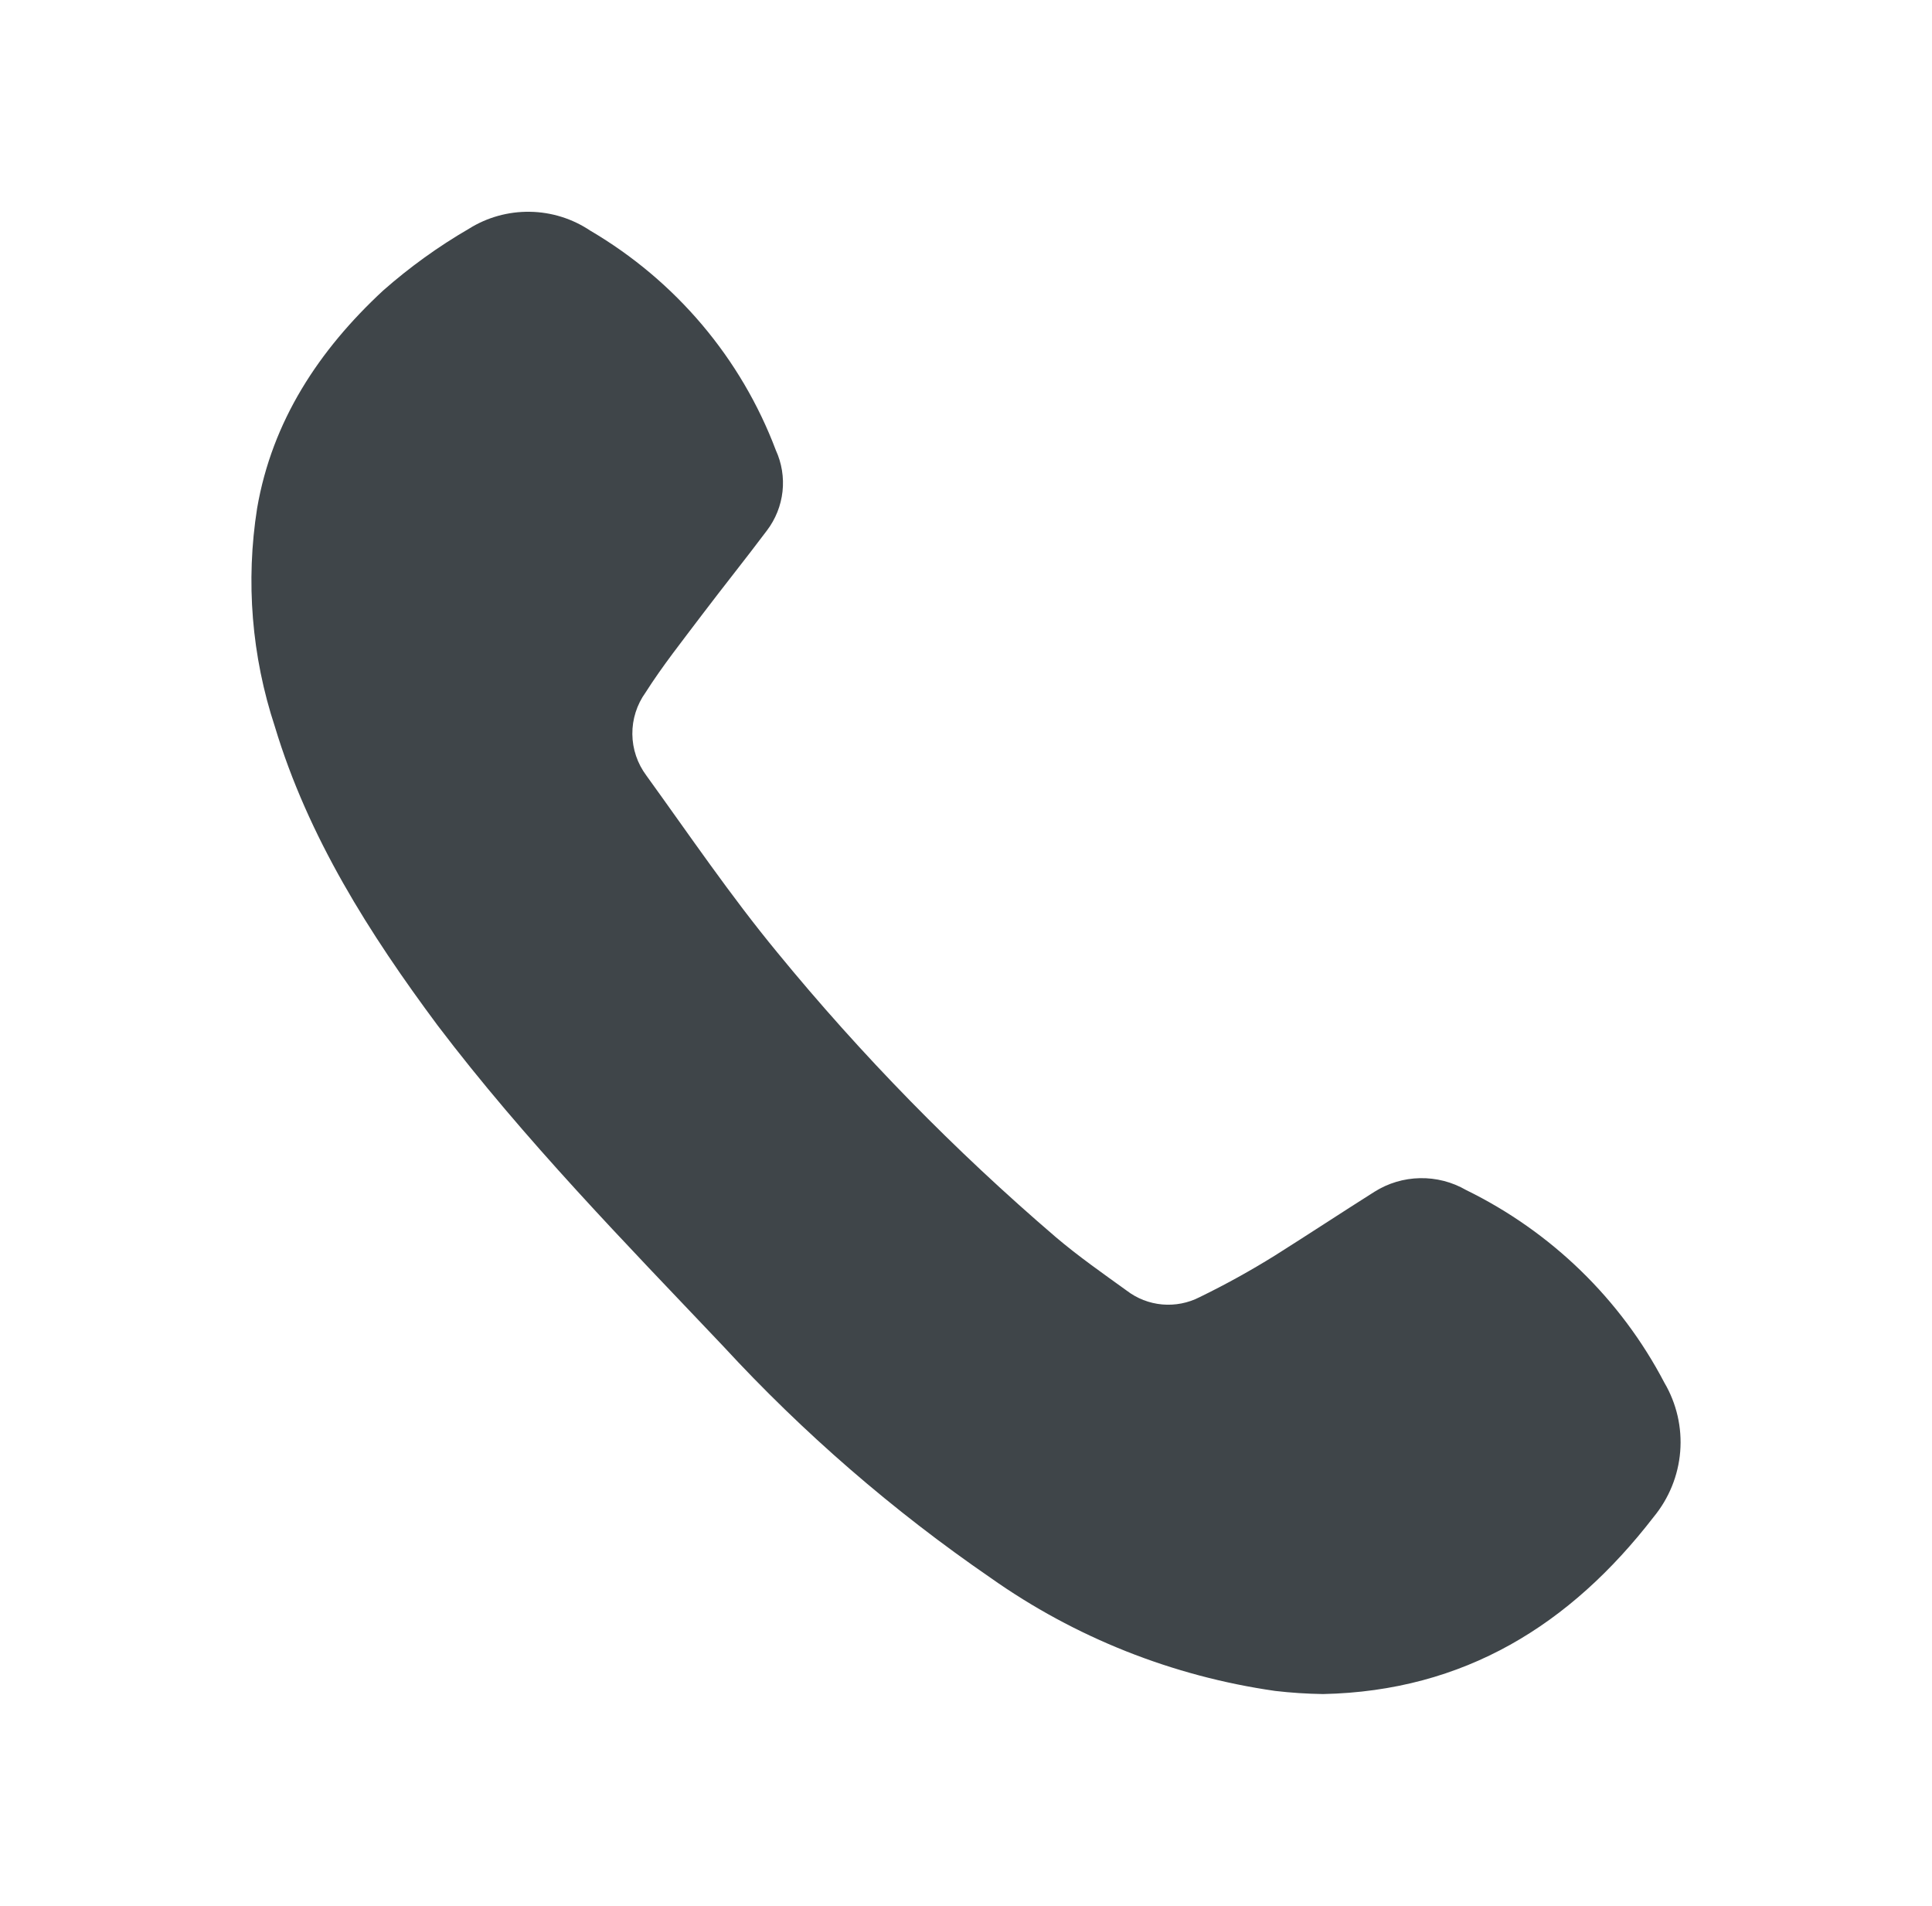
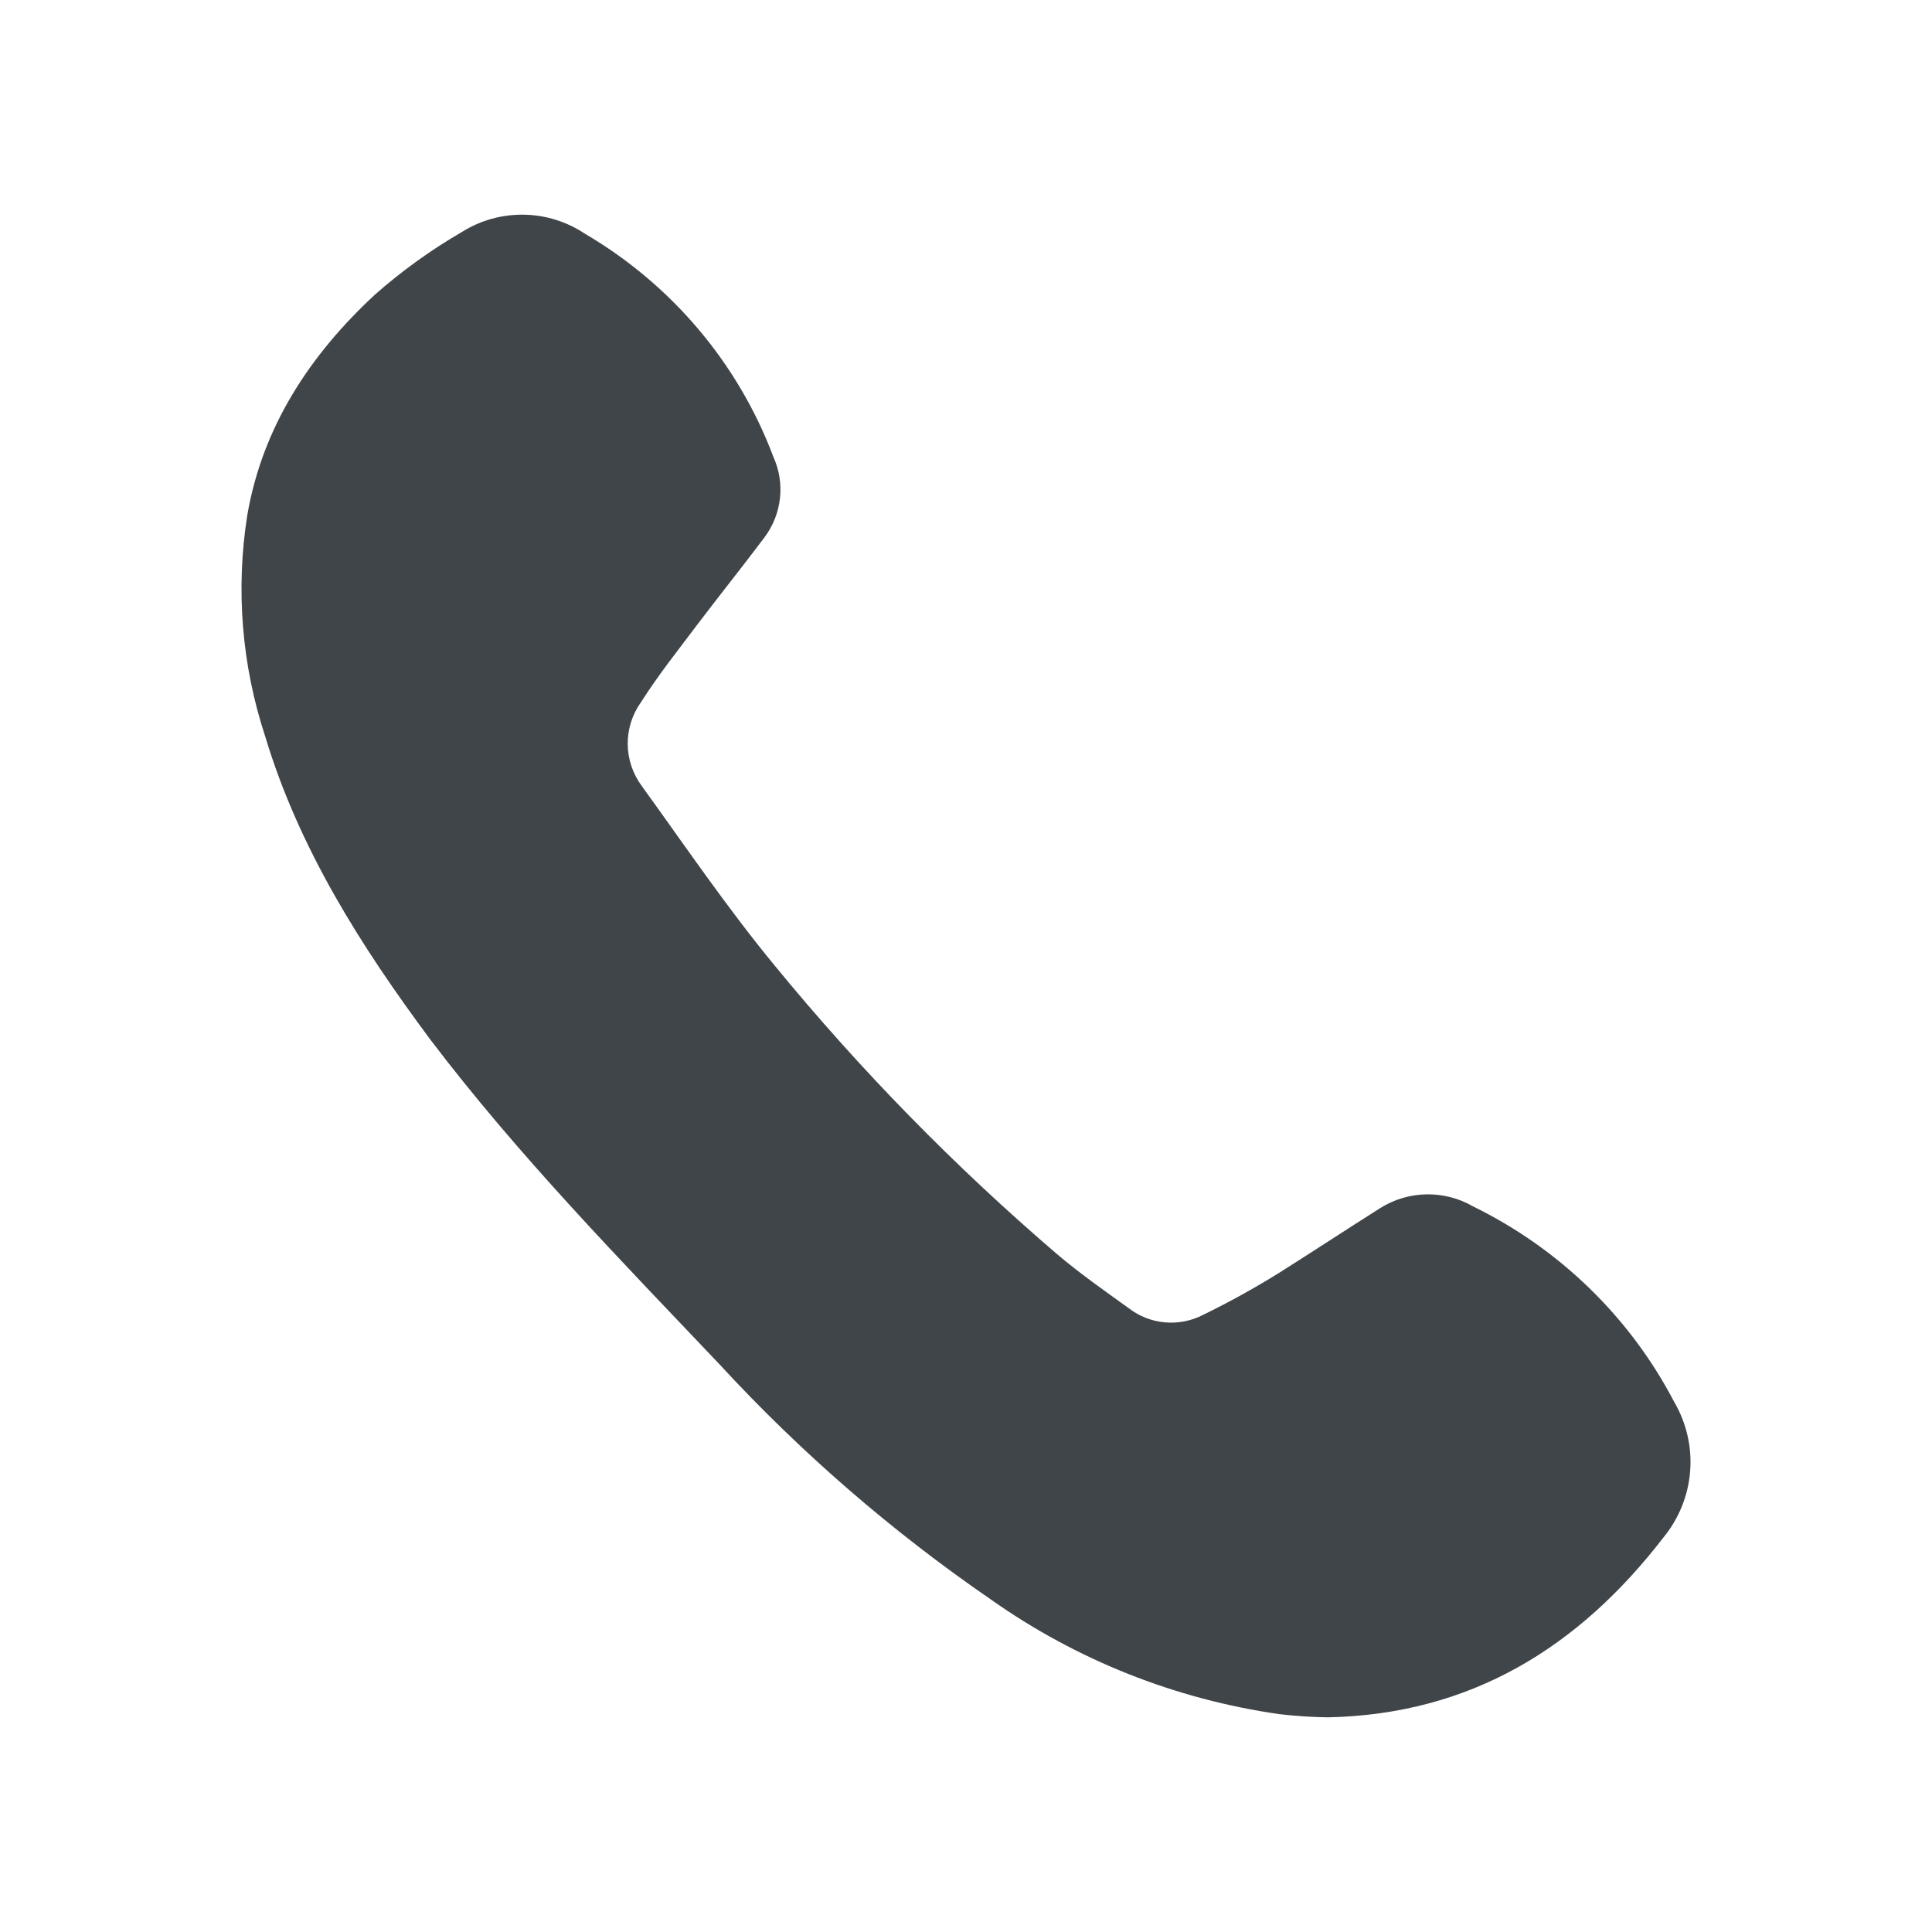
- <svg xmlns="http://www.w3.org/2000/svg" width="73" height="72" viewBox="0 0 73 72" fill="none">
-   <path d="M48.181 63.882C44.302 63.327 40.616 61.862 37.43 59.61C33.739 57.074 30.348 54.136 27.322 50.853C23.604 46.934 19.818 43.065 16.537 38.742C13.955 35.271 11.645 31.632 10.385 27.449C9.508 24.79 9.279 21.965 9.715 19.202C10.282 15.904 12.053 13.222 14.477 10.976C15.477 10.095 16.562 9.313 17.718 8.642C18.406 8.21 19.207 7.988 20.022 8.001C20.837 8.013 21.63 8.262 22.304 8.714C25.531 10.609 28.005 13.535 29.314 17.007C29.538 17.496 29.626 18.035 29.567 18.569C29.508 19.103 29.305 19.611 28.979 20.041C28.167 21.122 27.322 22.175 26.504 23.255C25.783 24.213 25.034 25.153 24.393 26.161C24.063 26.62 23.888 27.171 23.893 27.733C23.898 28.297 24.083 28.843 24.421 29.297C26.039 31.536 27.605 33.843 29.365 35.977C32.549 39.864 36.074 43.467 39.9 46.744C40.751 47.466 41.665 48.104 42.573 48.759C42.96 49.056 43.425 49.237 43.913 49.281C44.401 49.324 44.891 49.229 45.326 49.006C46.299 48.532 47.246 48.009 48.164 47.438C49.435 46.637 50.684 45.814 51.932 45.025C52.447 44.7 53.043 44.521 53.654 44.51C54.265 44.498 54.867 44.653 55.395 44.958C58.615 46.534 61.24 49.084 62.887 52.236C63.35 53.023 63.559 53.931 63.486 54.838C63.413 55.746 63.061 56.609 62.478 57.315C59.34 61.38 55.327 63.888 49.991 64C49.386 63.991 48.782 63.952 48.181 63.882Z" fill="#3F4549" />
+ <svg xmlns="http://www.w3.org/2000/svg" width="72" height="72" viewBox="0 0 72 72" fill="none">
+   <path d="M47.681 63.882C43.802 63.327 40.116 61.862 36.93 59.61C33.239 57.074 29.848 54.136 26.822 50.853C23.104 46.934 19.318 43.065 16.037 38.742C13.455 35.271 11.145 31.632 9.885 27.449C9.008 24.79 8.779 21.965 9.215 19.202C9.782 15.904 11.553 13.222 13.977 10.976C14.977 10.095 16.062 9.313 17.218 8.642C17.906 8.21 18.707 7.988 19.522 8.001C20.337 8.013 21.13 8.262 21.804 8.714C25.031 10.609 27.505 13.535 28.814 17.007C29.038 17.496 29.126 18.035 29.067 18.569C29.008 19.103 28.805 19.611 28.479 20.041C27.667 21.122 26.822 22.175 26.004 23.255C25.283 24.213 24.534 25.153 23.893 26.161C23.563 26.62 23.388 27.171 23.393 27.733C23.398 28.297 23.583 28.843 23.921 29.297C25.539 31.536 27.105 33.843 28.865 35.977C32.049 39.864 35.574 43.467 39.4 46.744C40.251 47.466 41.165 48.104 42.073 48.759C42.46 49.056 42.925 49.237 43.413 49.281C43.901 49.324 44.391 49.229 44.826 49.006C45.799 48.532 46.746 48.009 47.664 47.438C48.935 46.637 50.184 45.814 51.432 45.025C51.947 44.7 52.543 44.521 53.154 44.51C53.765 44.498 54.367 44.653 54.895 44.958C58.115 46.534 60.74 49.084 62.387 52.236C62.85 53.023 63.059 53.931 62.986 54.838C62.913 55.746 62.561 56.609 61.978 57.315C58.84 61.38 54.827 63.888 49.491 64C48.886 63.991 48.282 63.952 47.681 63.882Z" fill="#3F4549" />
</svg>
